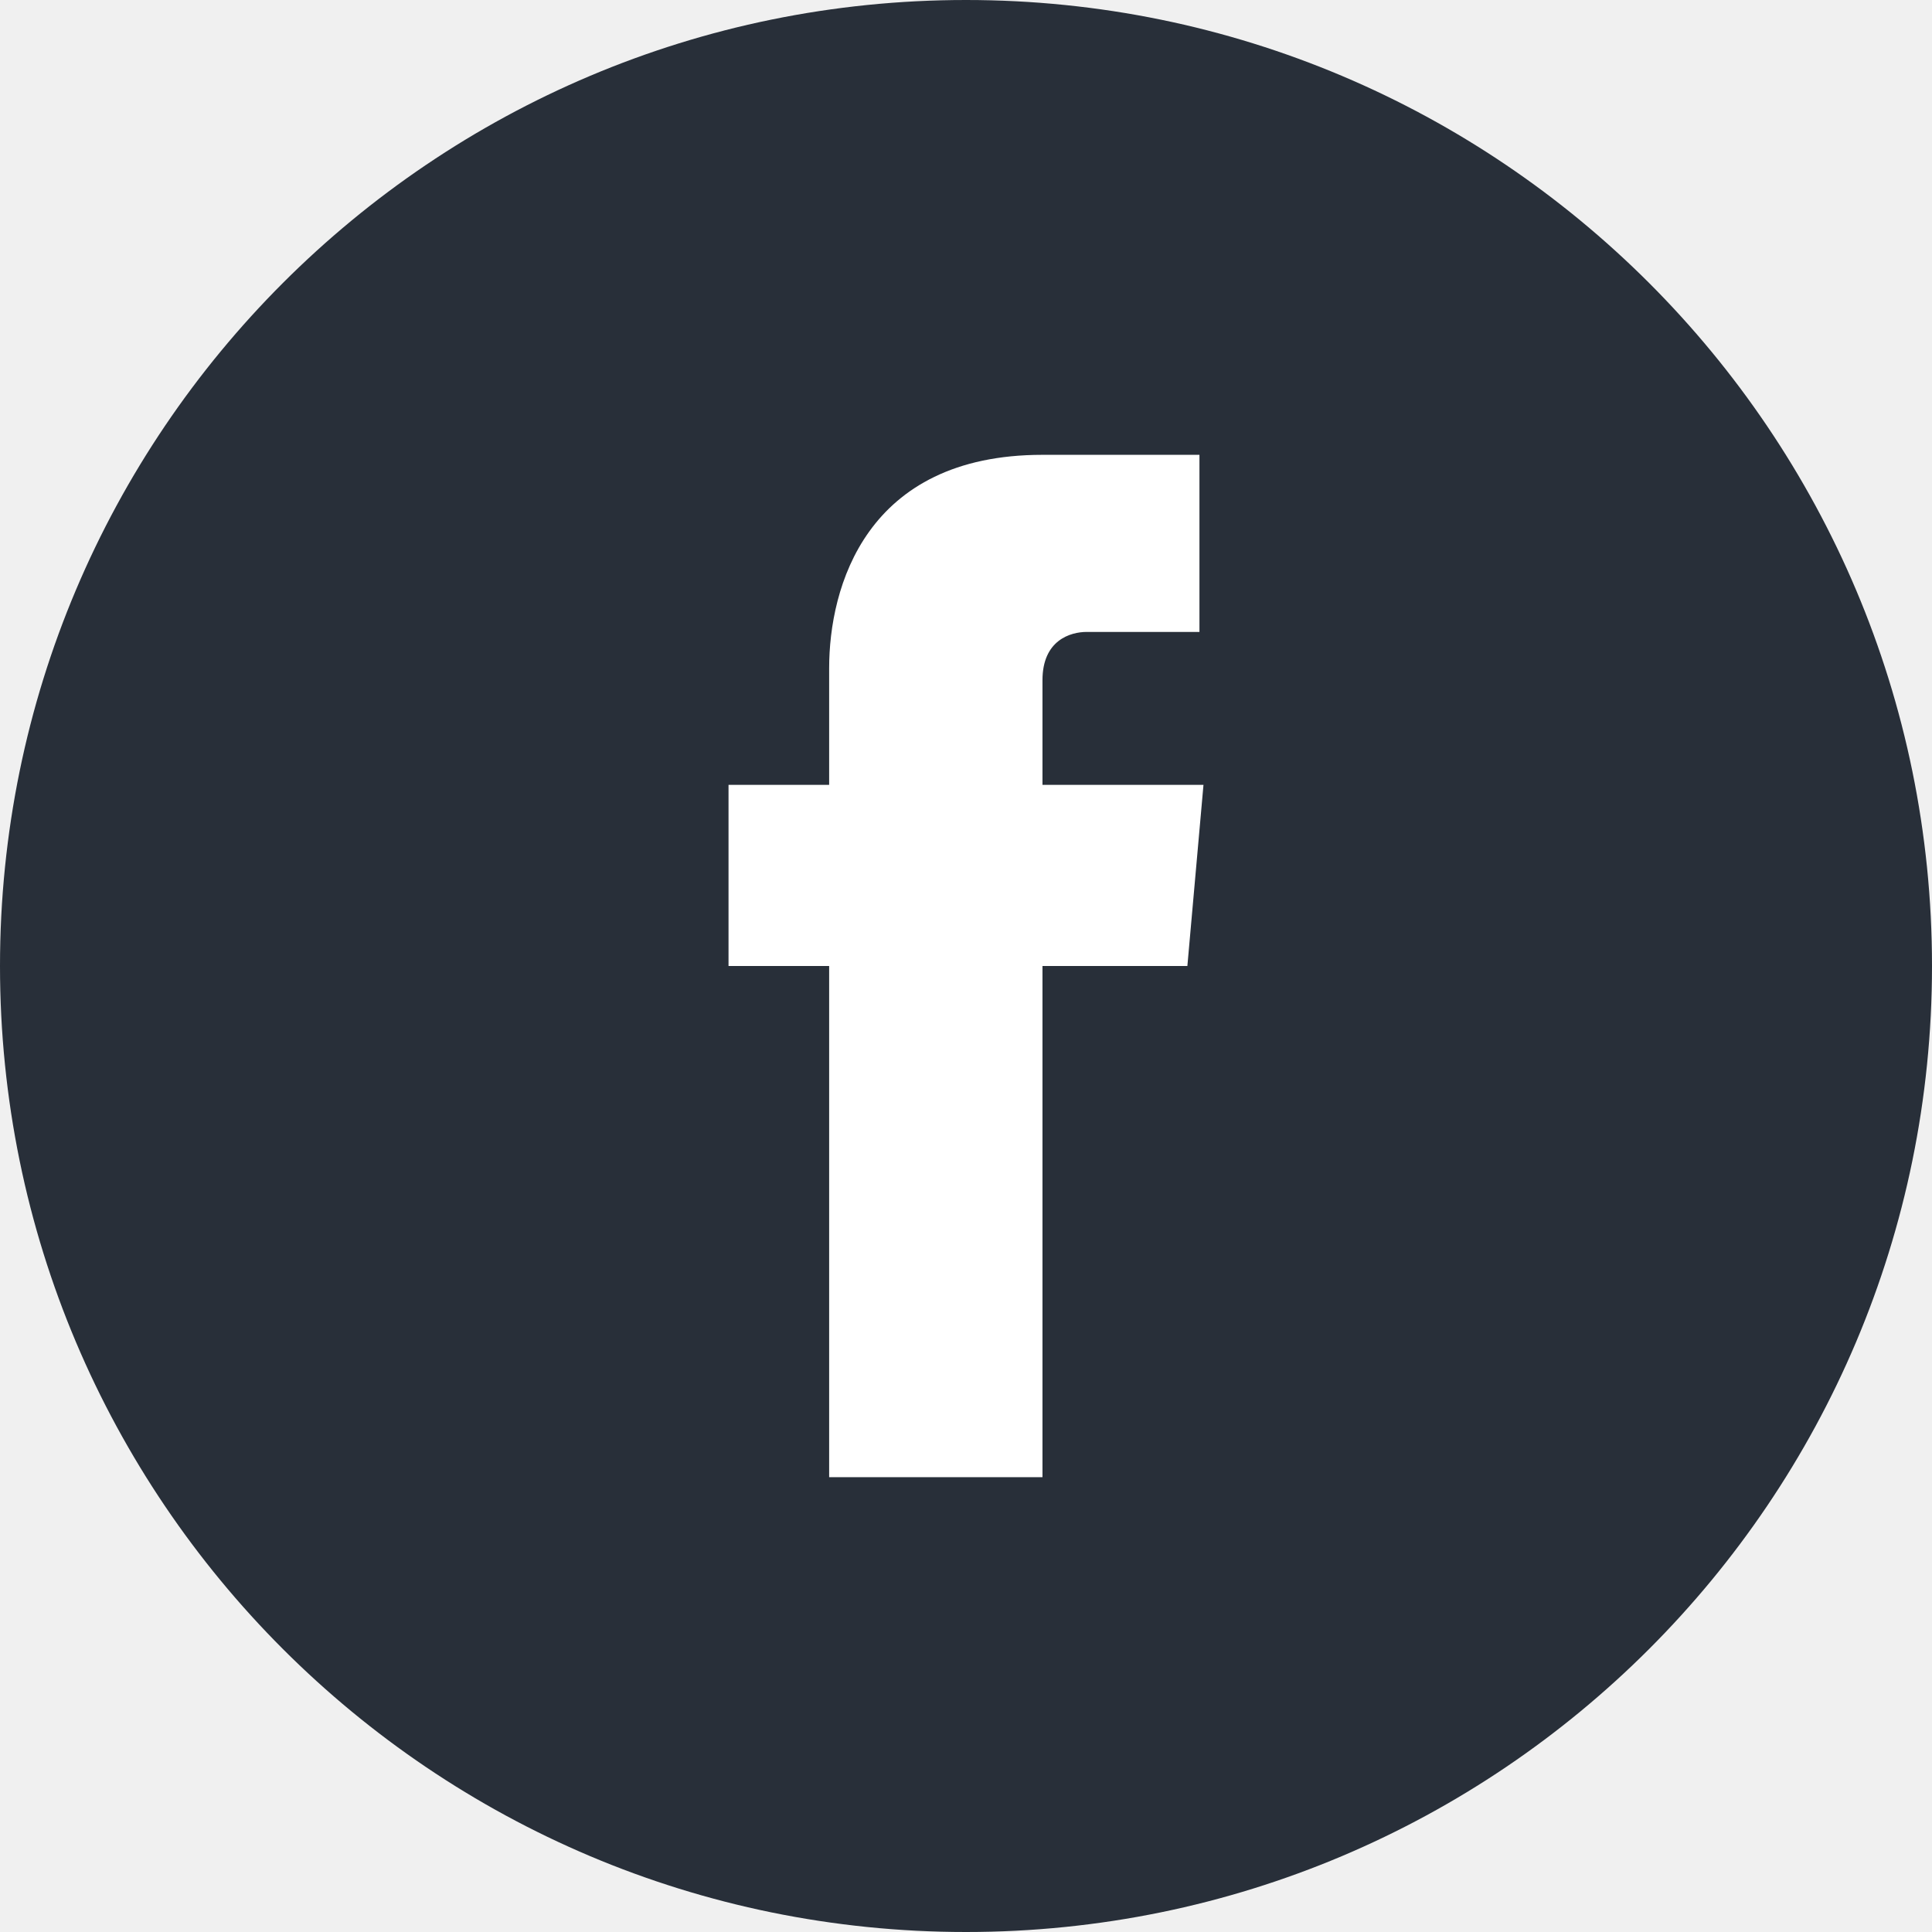
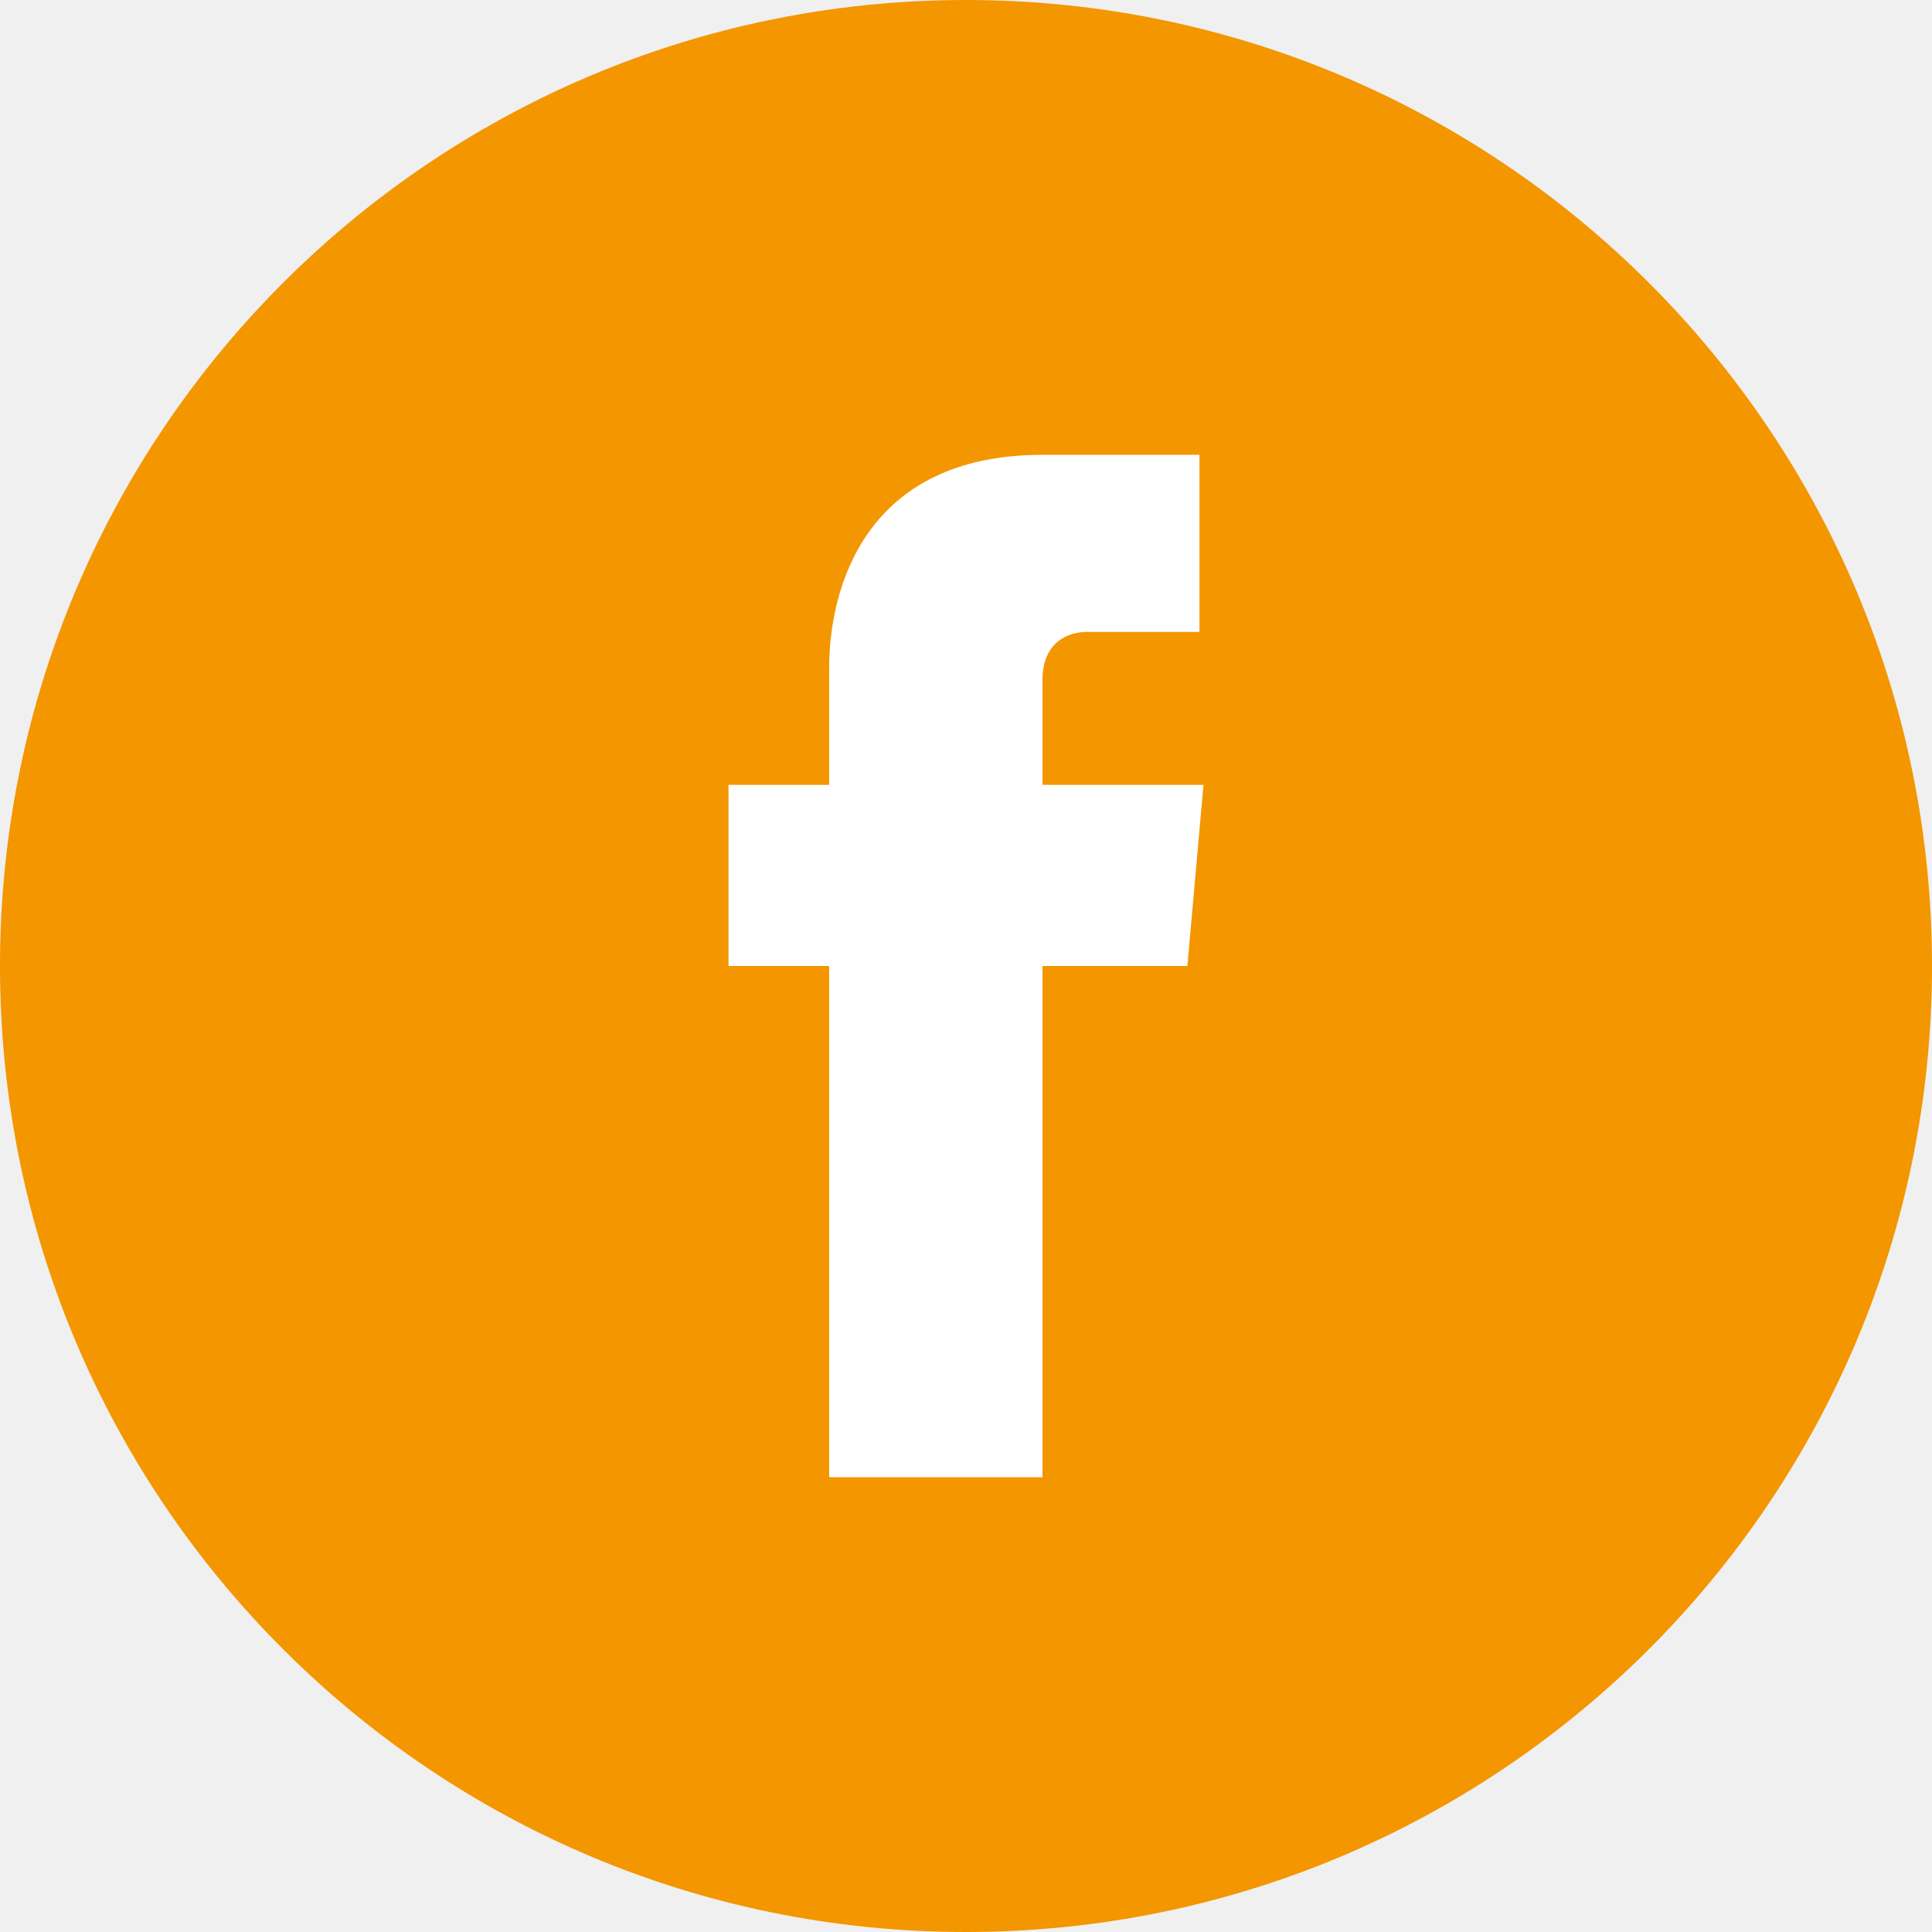
<svg xmlns="http://www.w3.org/2000/svg" version="1.1" id="Layer_1" x="0px" y="0px" width="300px" height="300px" viewBox="0 0 300 300" enable-background="new 0 0 300 300" xml:space="preserve">
-   <circle fill="#282F39" cx="150" cy="150" r="150" />
+   <circle fill="#F39600" cx="150" cy="150" r="150" />
  <path fill="#FFFFFF" d="M186.875,121.875h-25v-16.25c0-6.25,4.375-7.5,6.875-7.5c3.125,0,17.5,0,17.5,0v-27.5h-24.375  c-27.5,0-33.125,20.625-33.125,33.125v18.125h-15.625V150h15.625c0,36.25,0,79.375,0,79.375h33.125c0,0,0-43.75,0-79.375h22.5  L186.875,121.875z" />
</svg>
